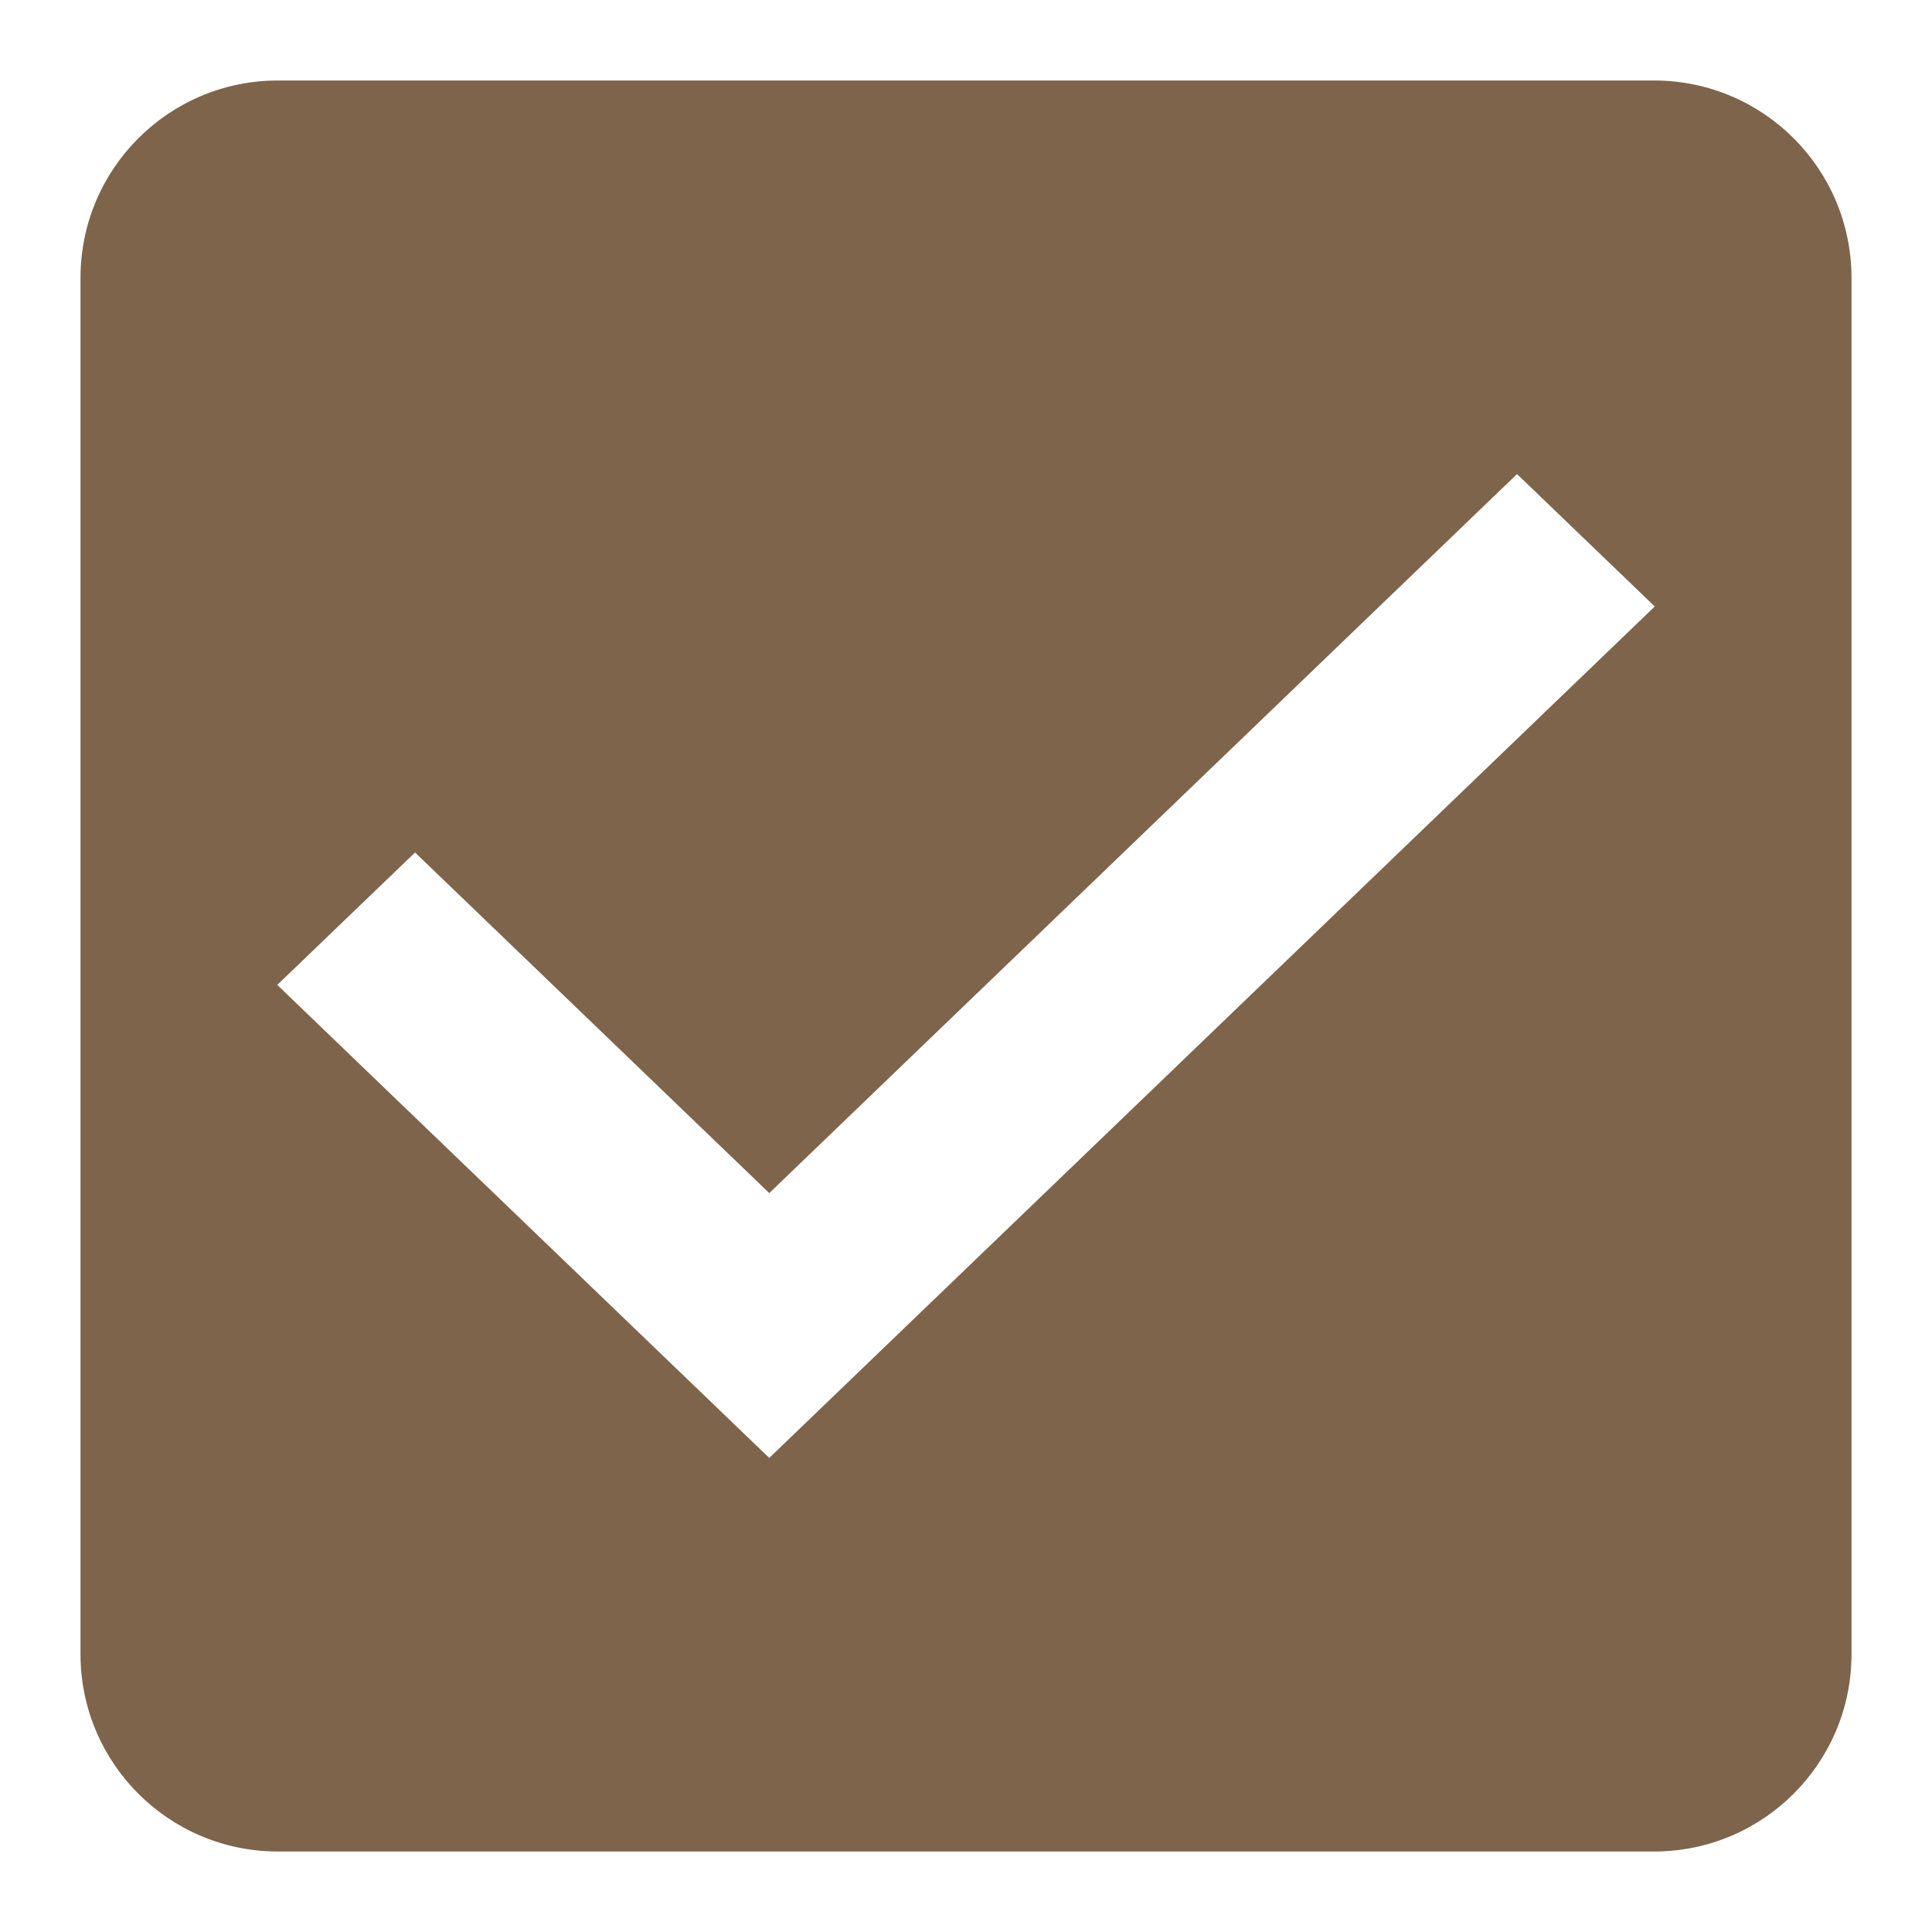
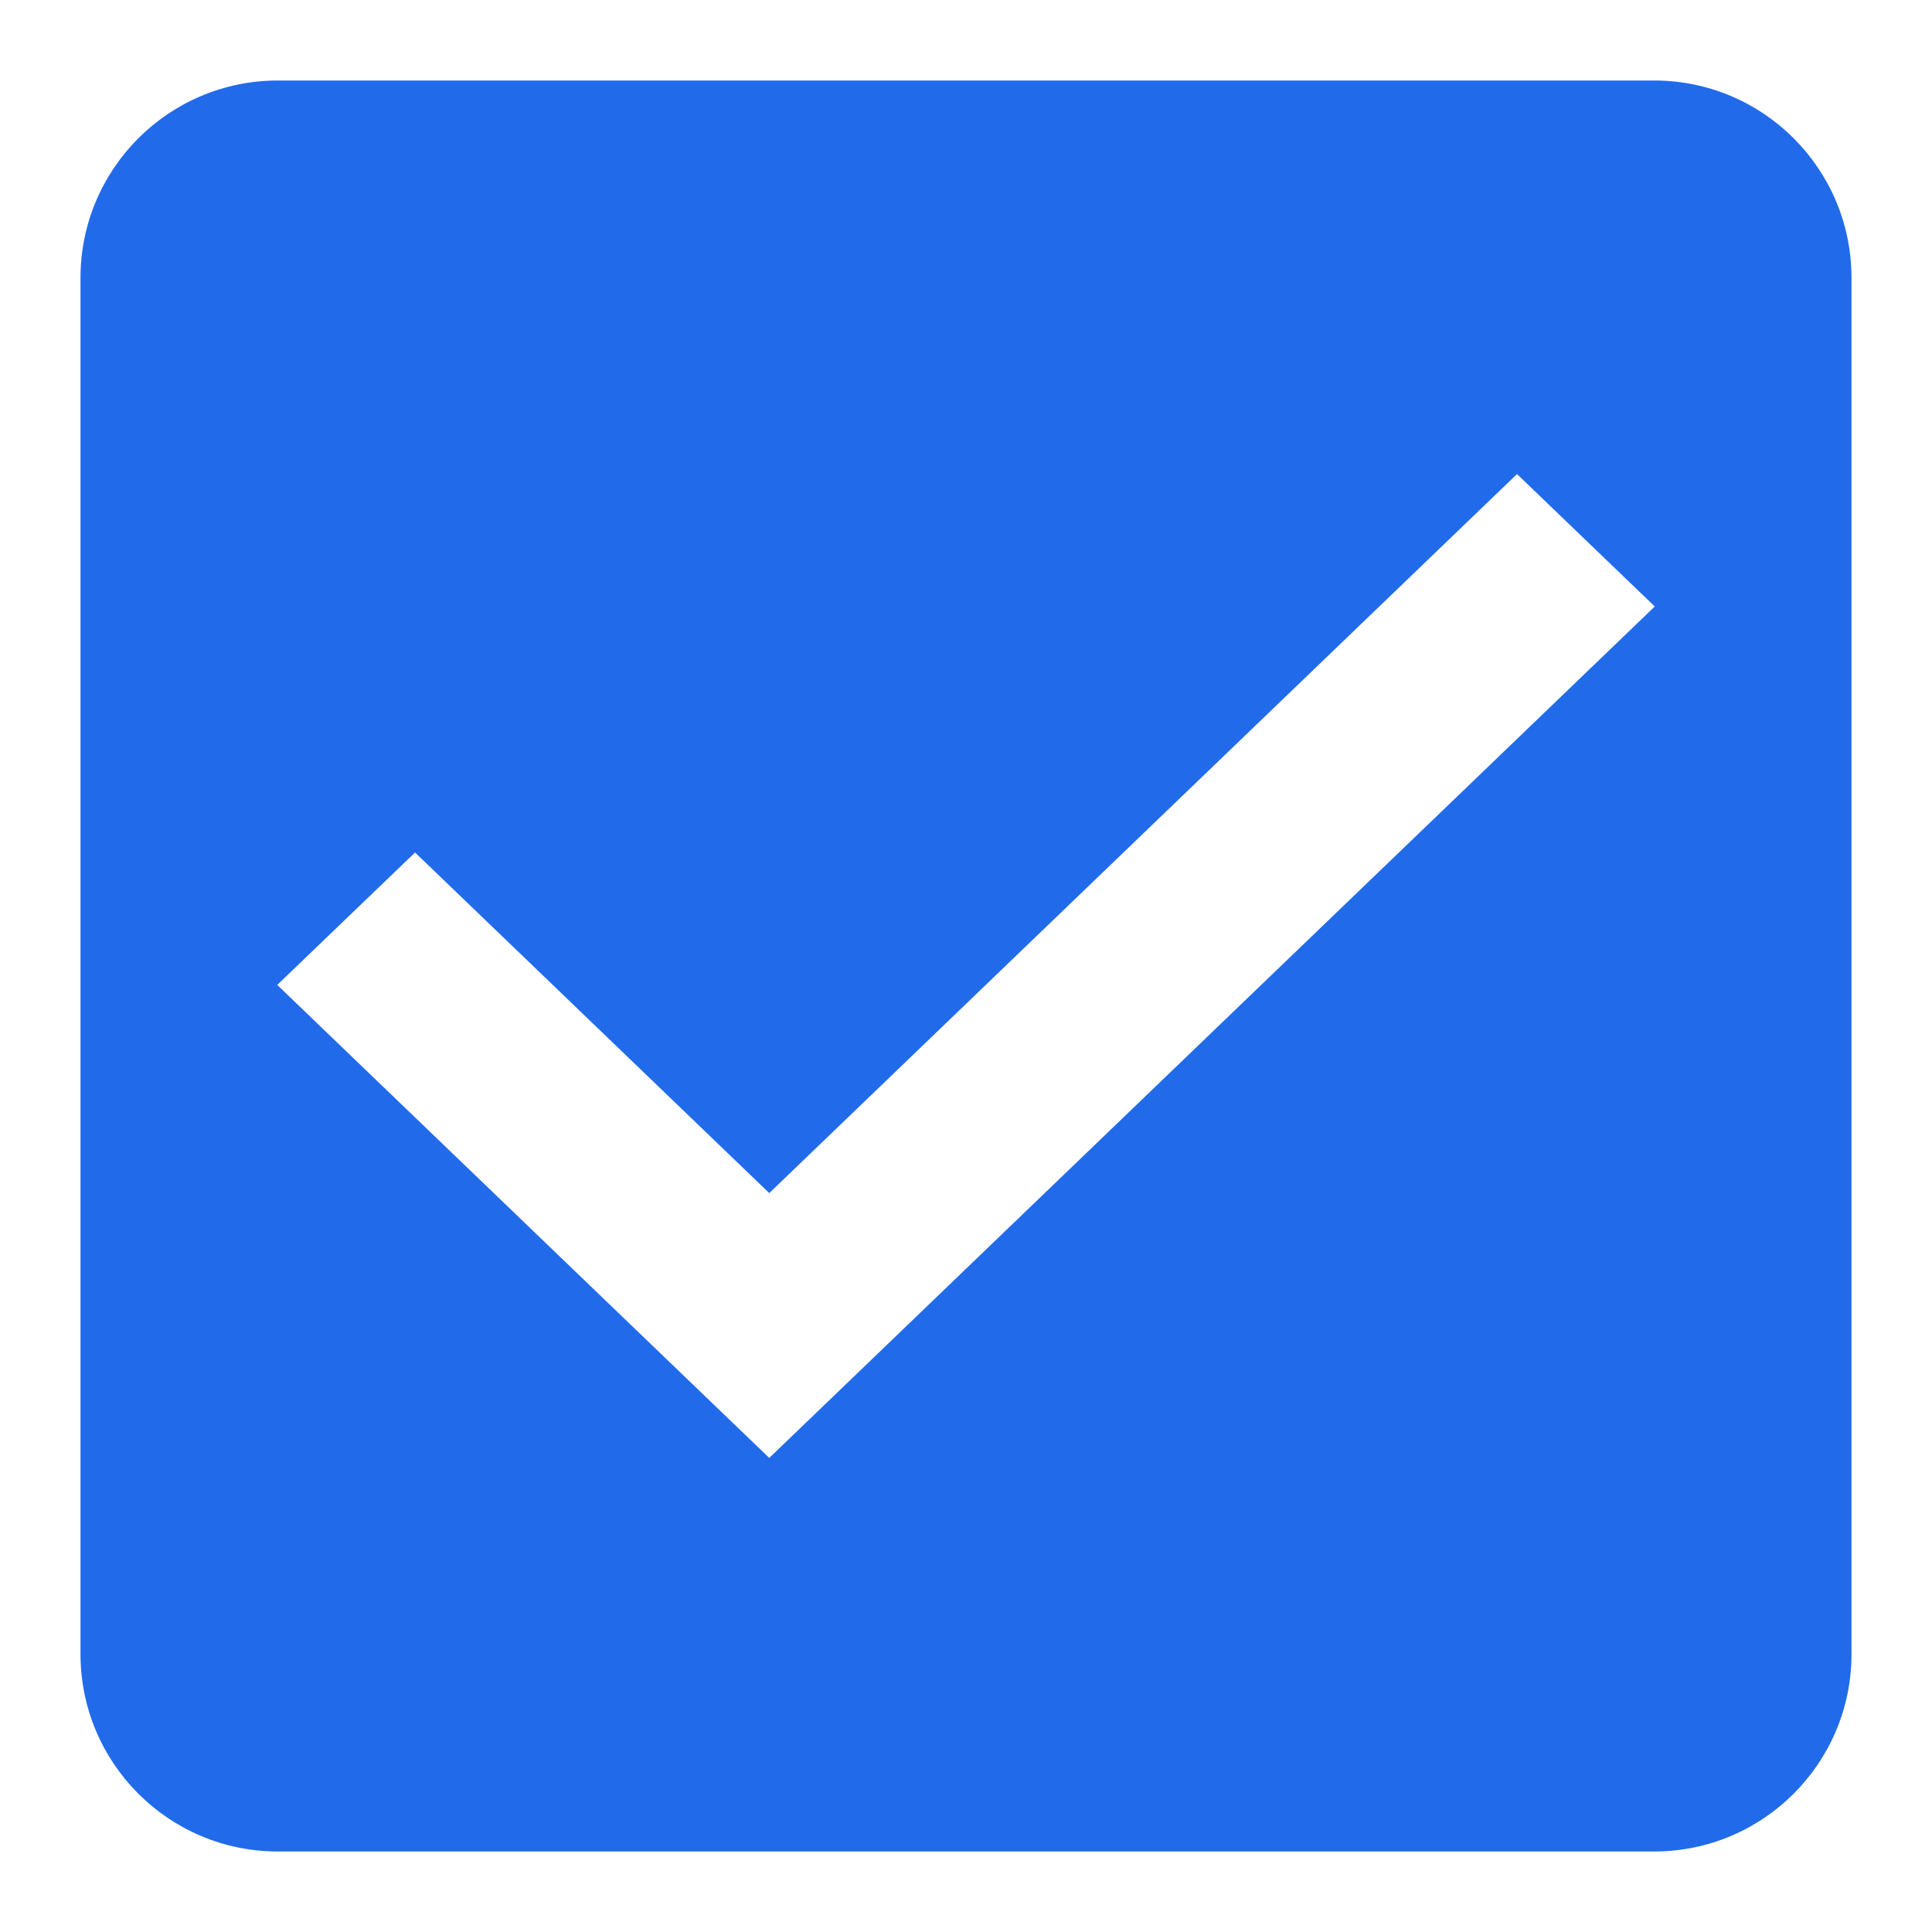
<svg xmlns="http://www.w3.org/2000/svg" width="24" height="24" viewBox="0 0 24 24">
  <defs>
    <style type="text/css">
-             .cls-1{fill:#7d644b;fill-rule:evenodd}.cls-2{fill:none}
+             .cls-1{fill:#216BEB;fill-rule:evenodd}.cls-2{fill:none}
        </style>
  </defs>
  <g id="check_active" transform="translate(-290 -244)">
    <g id="Group_8199" data-name="Group 8199" transform="translate(291 245)">
      <path id="check_on_light" d="M22.556 3H5.444A2.452 2.452 0 0 0 3 5.444v17.112A2.452 2.452 0 0 0 5.444 25h17.112A2.452 2.452 0 0 0 25 22.556V5.444A2.452 2.452 0 0 0 22.556 3zm-11 17.111l-6.112-5.876 1.712-1.645 4.4 4.231 9.289-8.932 1.711 1.645-11 10.577z" class="cls-1" transform="translate(-3 -3)" />
    </g>
    <path id="Rectangle_4538" d="M0 0h24v24H0z" class="cls-2" data-name="Rectangle 4538" transform="translate(290 244)" />
  </g>
</svg>
